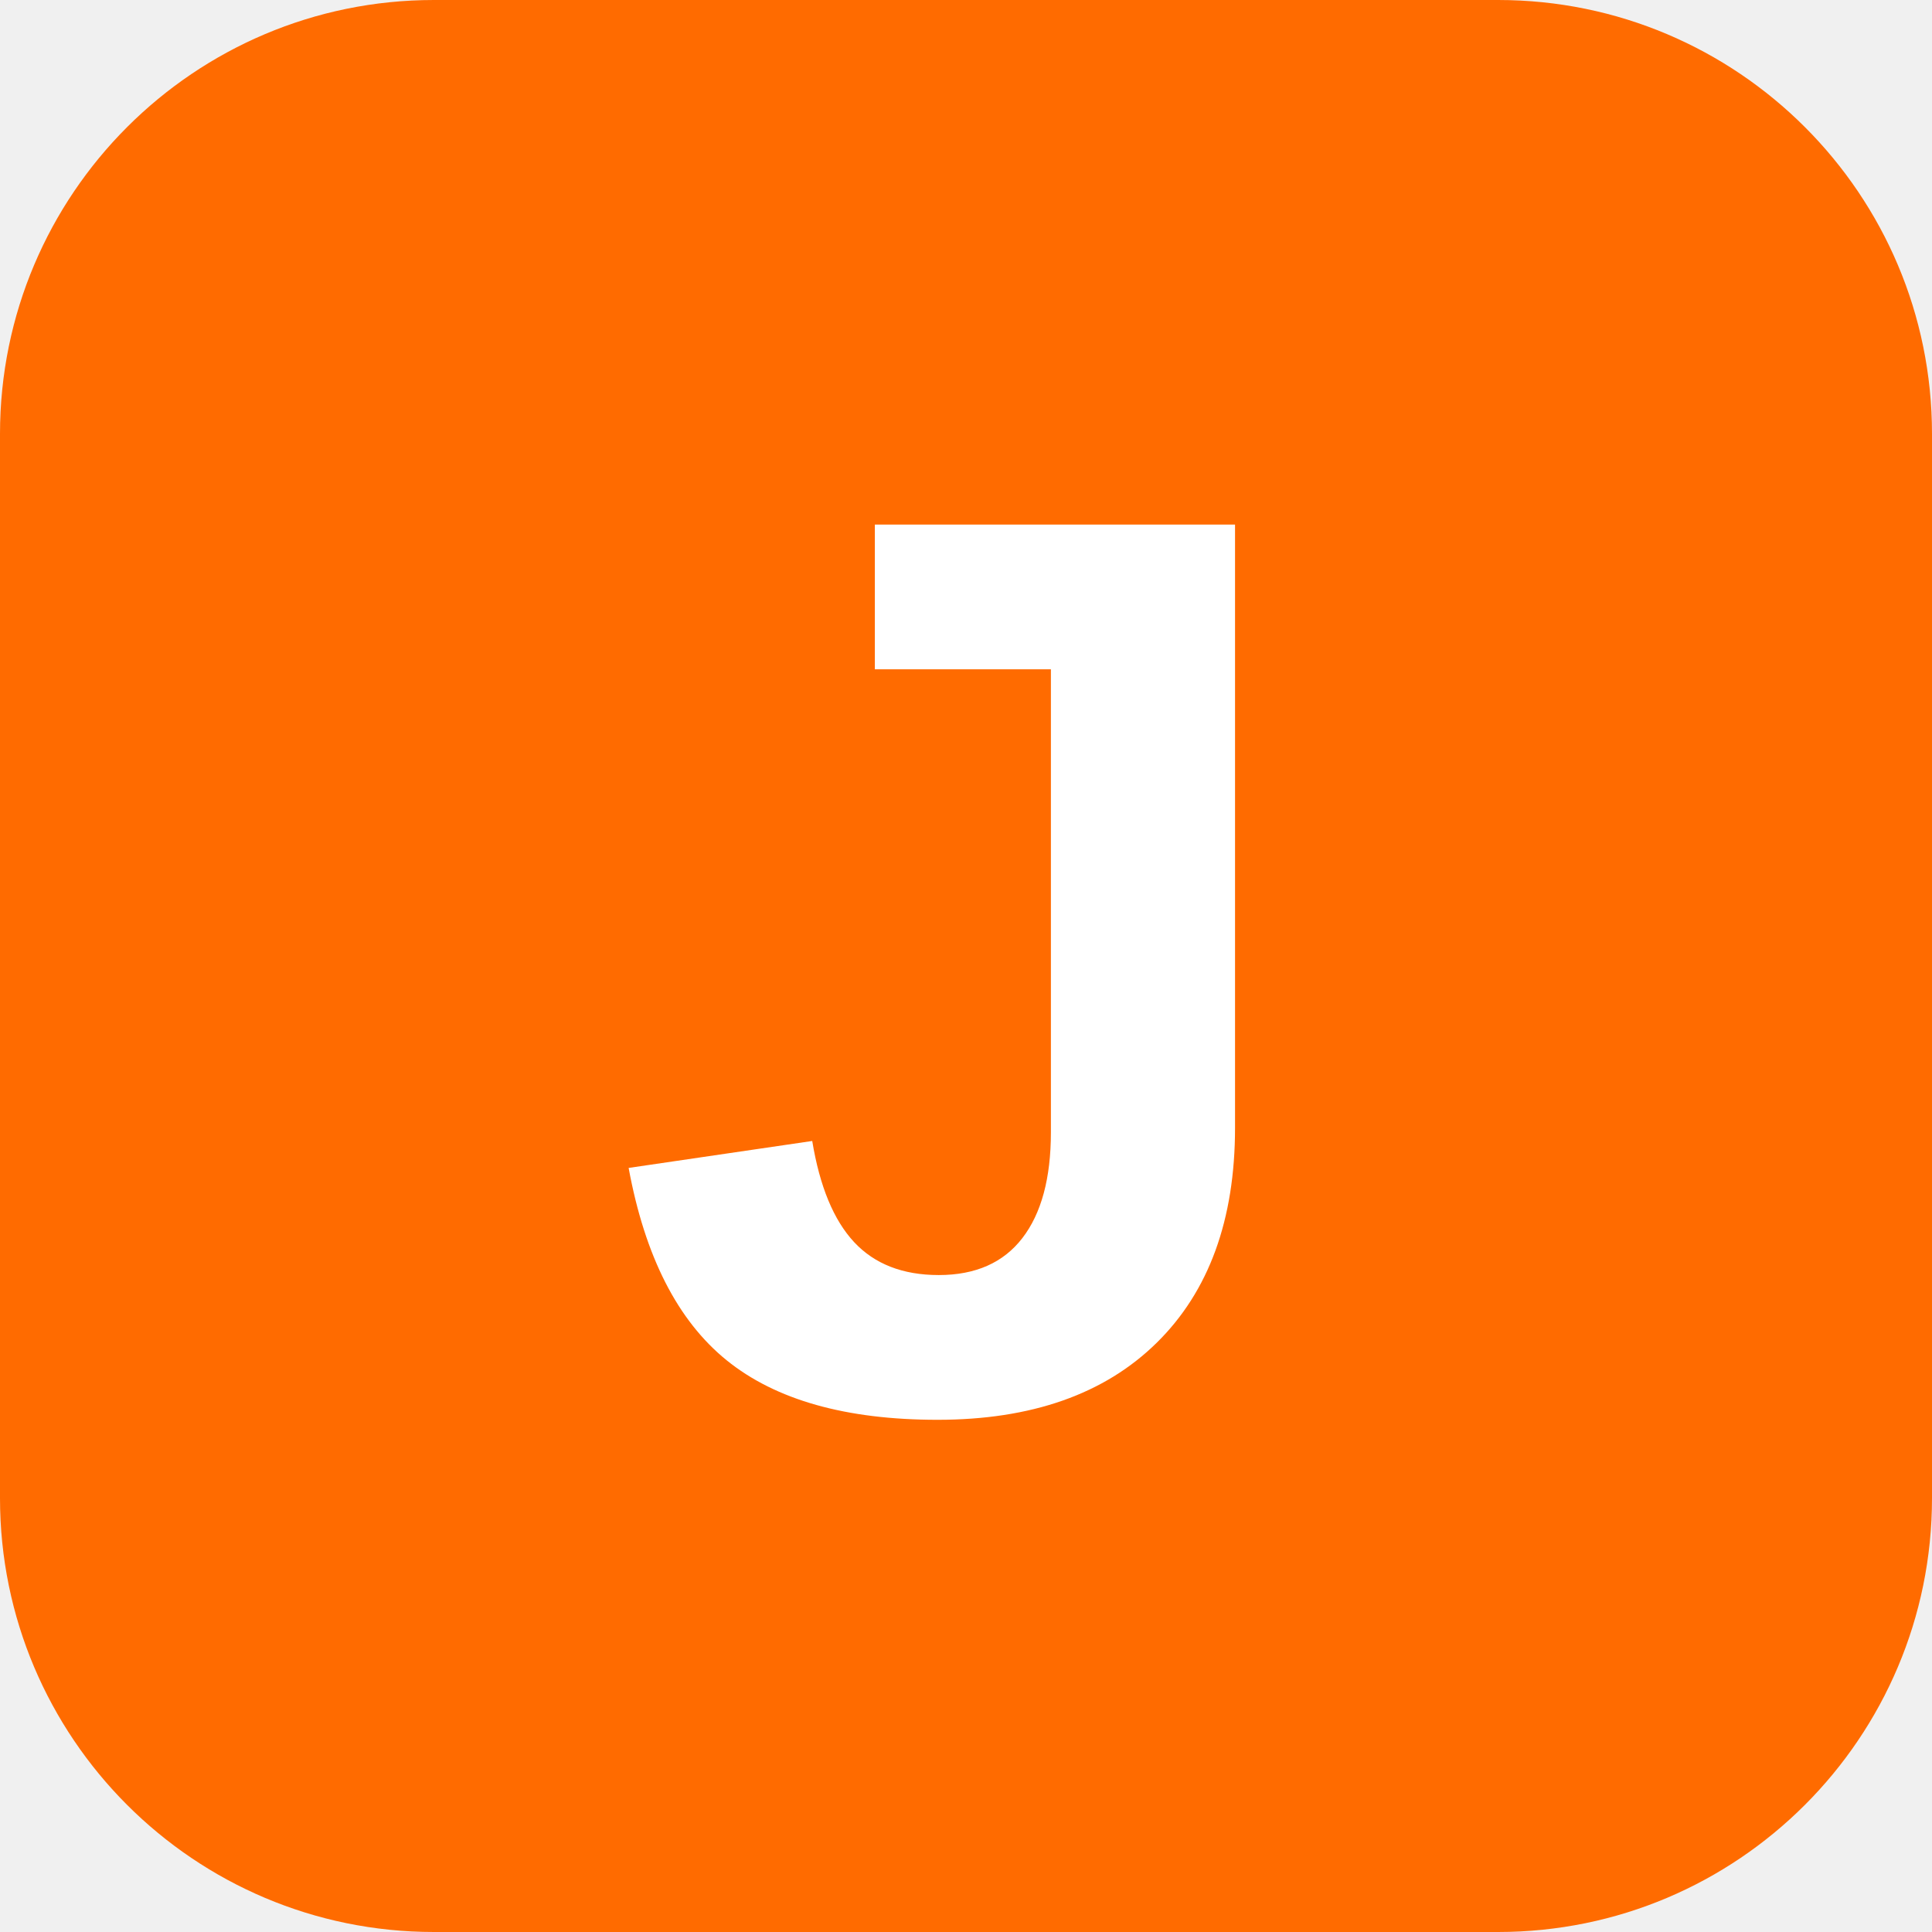
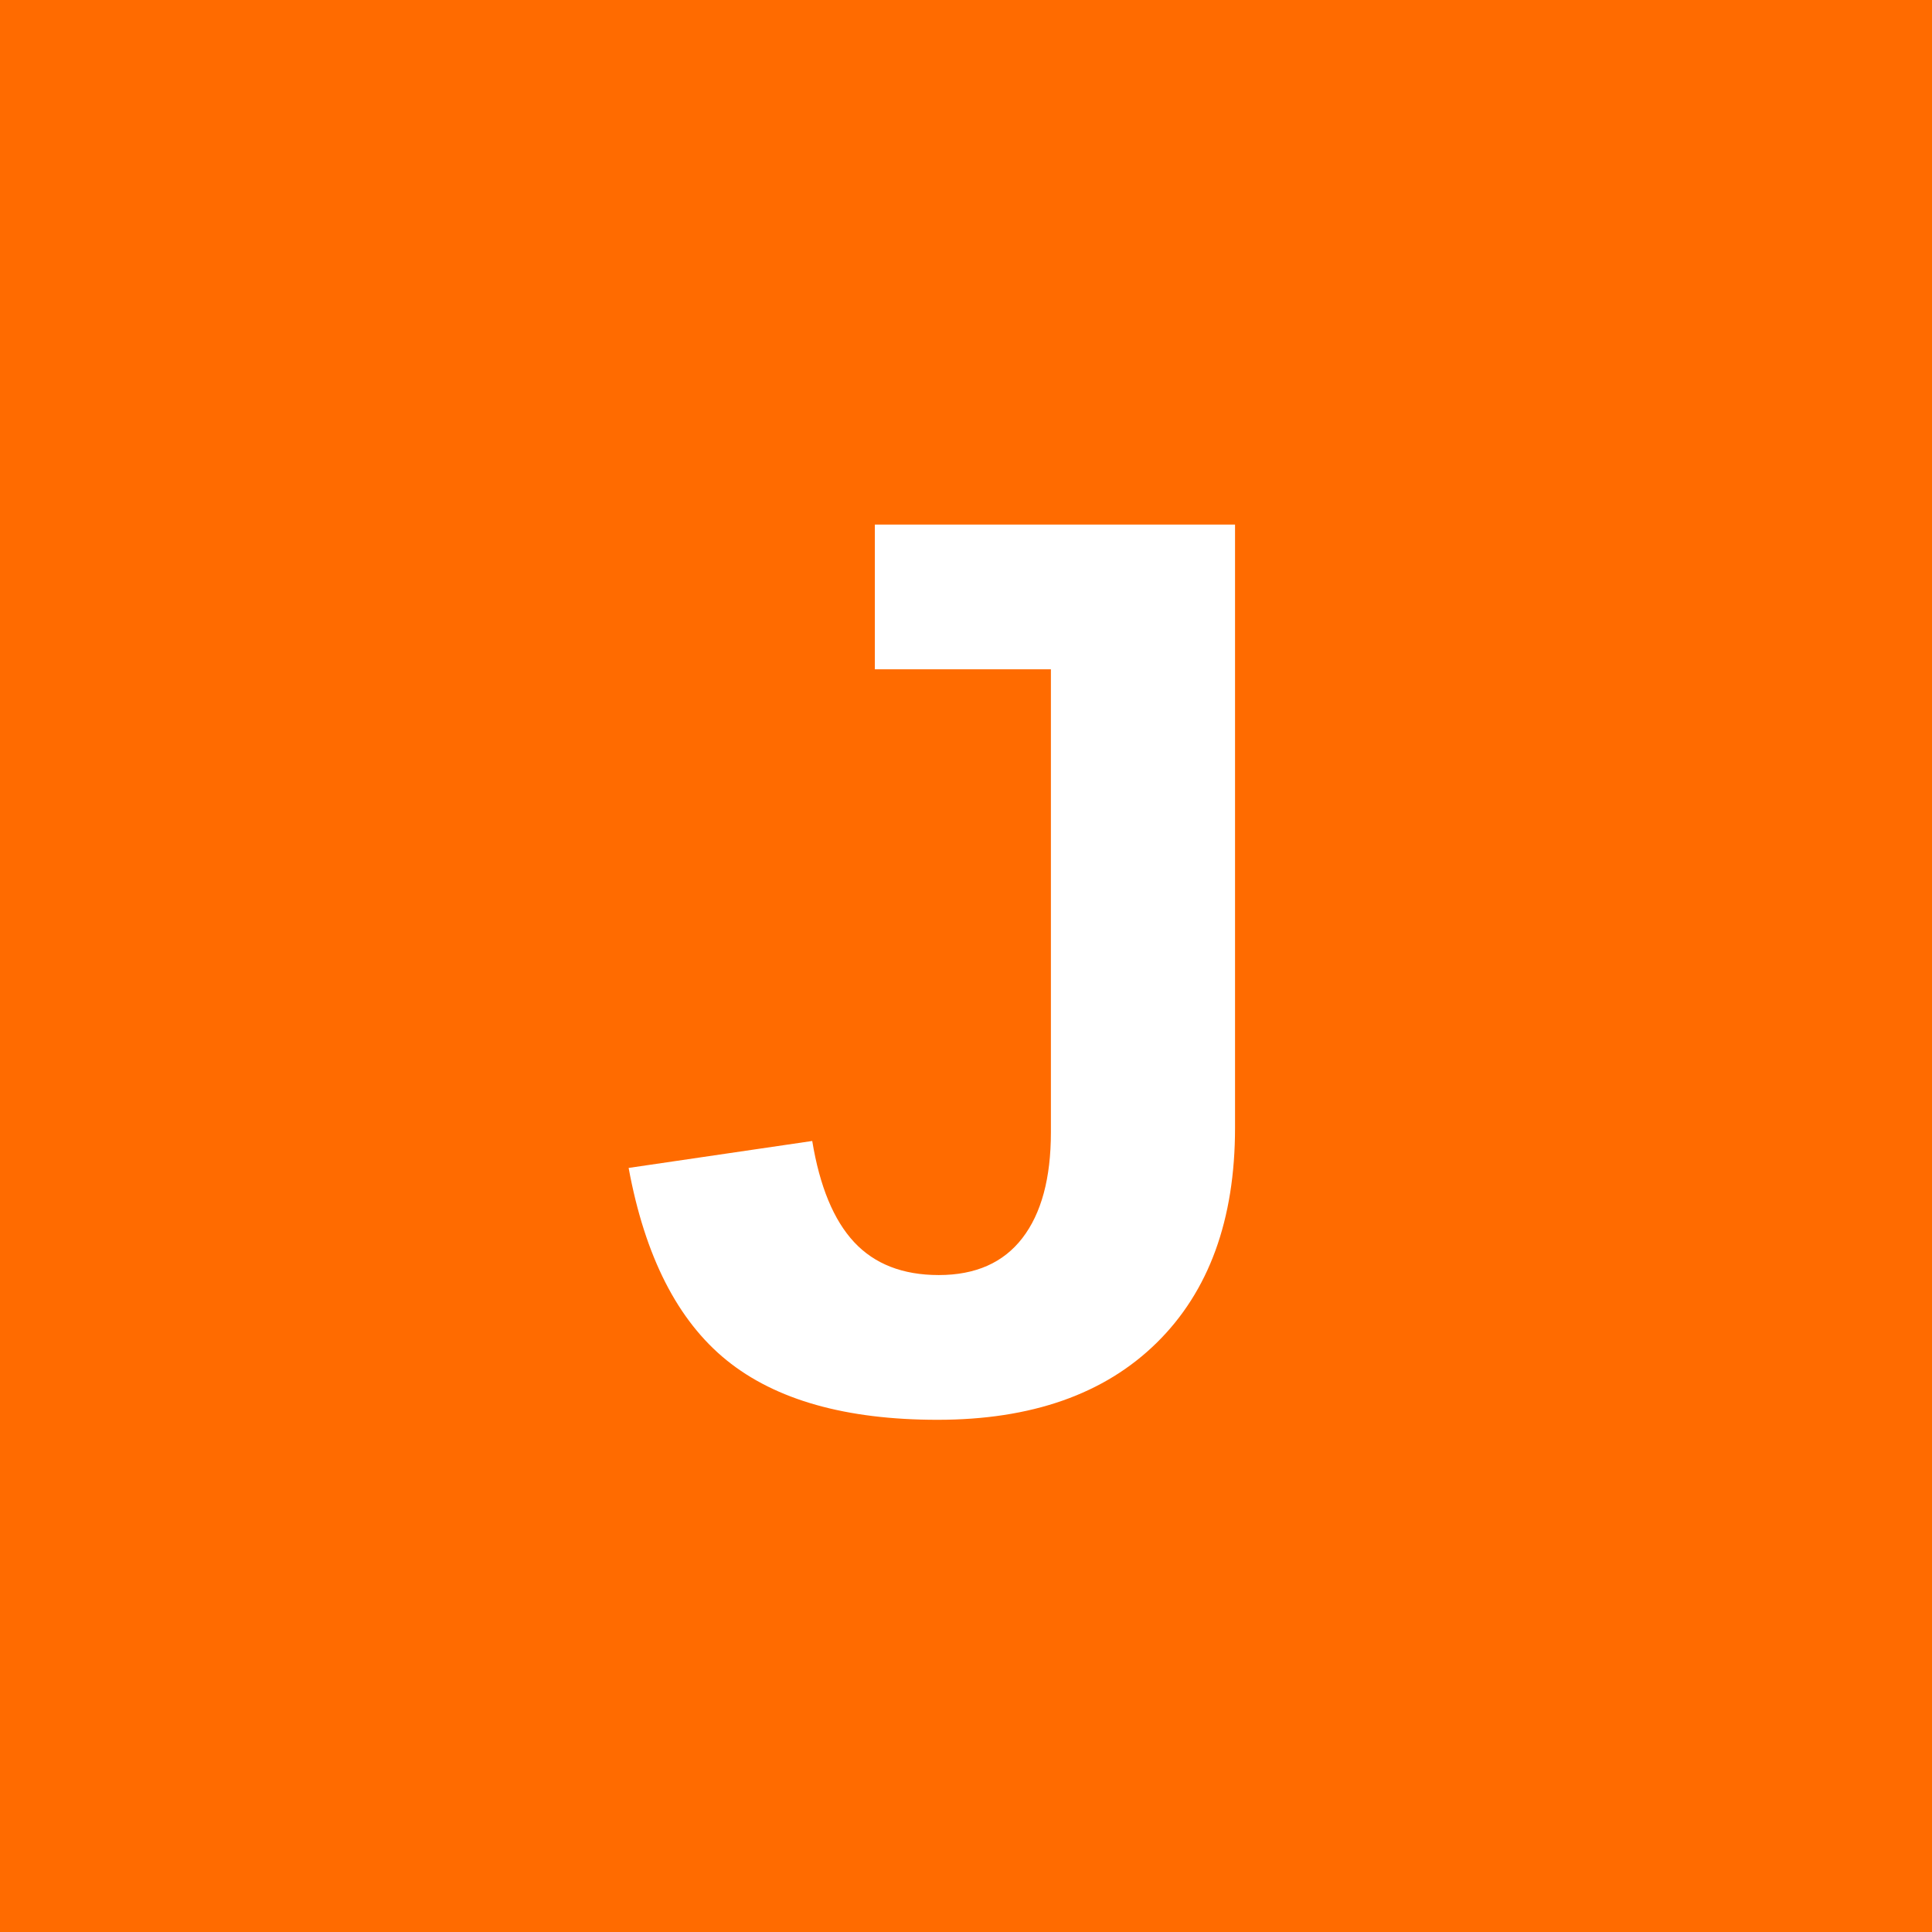
- <svg xmlns="http://www.w3.org/2000/svg" viewBox="0 0 512 512" role="img">
-   <rect width="512" height="512" rx="115" ry="115" fill="#FF6B00" />
-   <text x="50%" y="54%" text-anchor="middle" dominant-baseline="middle" font-family="Arial Rounded MT Bold, Arial, sans-serif" font-size="340" font-weight="900" fill="#ffffff">J</text>
+ <svg xmlns="http://www.w3.org/2000/svg" viewBox="0 0 512 512">
+   <rect width="512" height="512" fill="#FF6B00" />
+   <text x="50%" y="54%" text-anchor="middle" dominant-baseline="middle" font-family="Arial Rounded MT Bold, Arial Black, Arial, sans-serif" font-size="340" font-weight="900" fill="#ffffff">J</text>
</svg>
